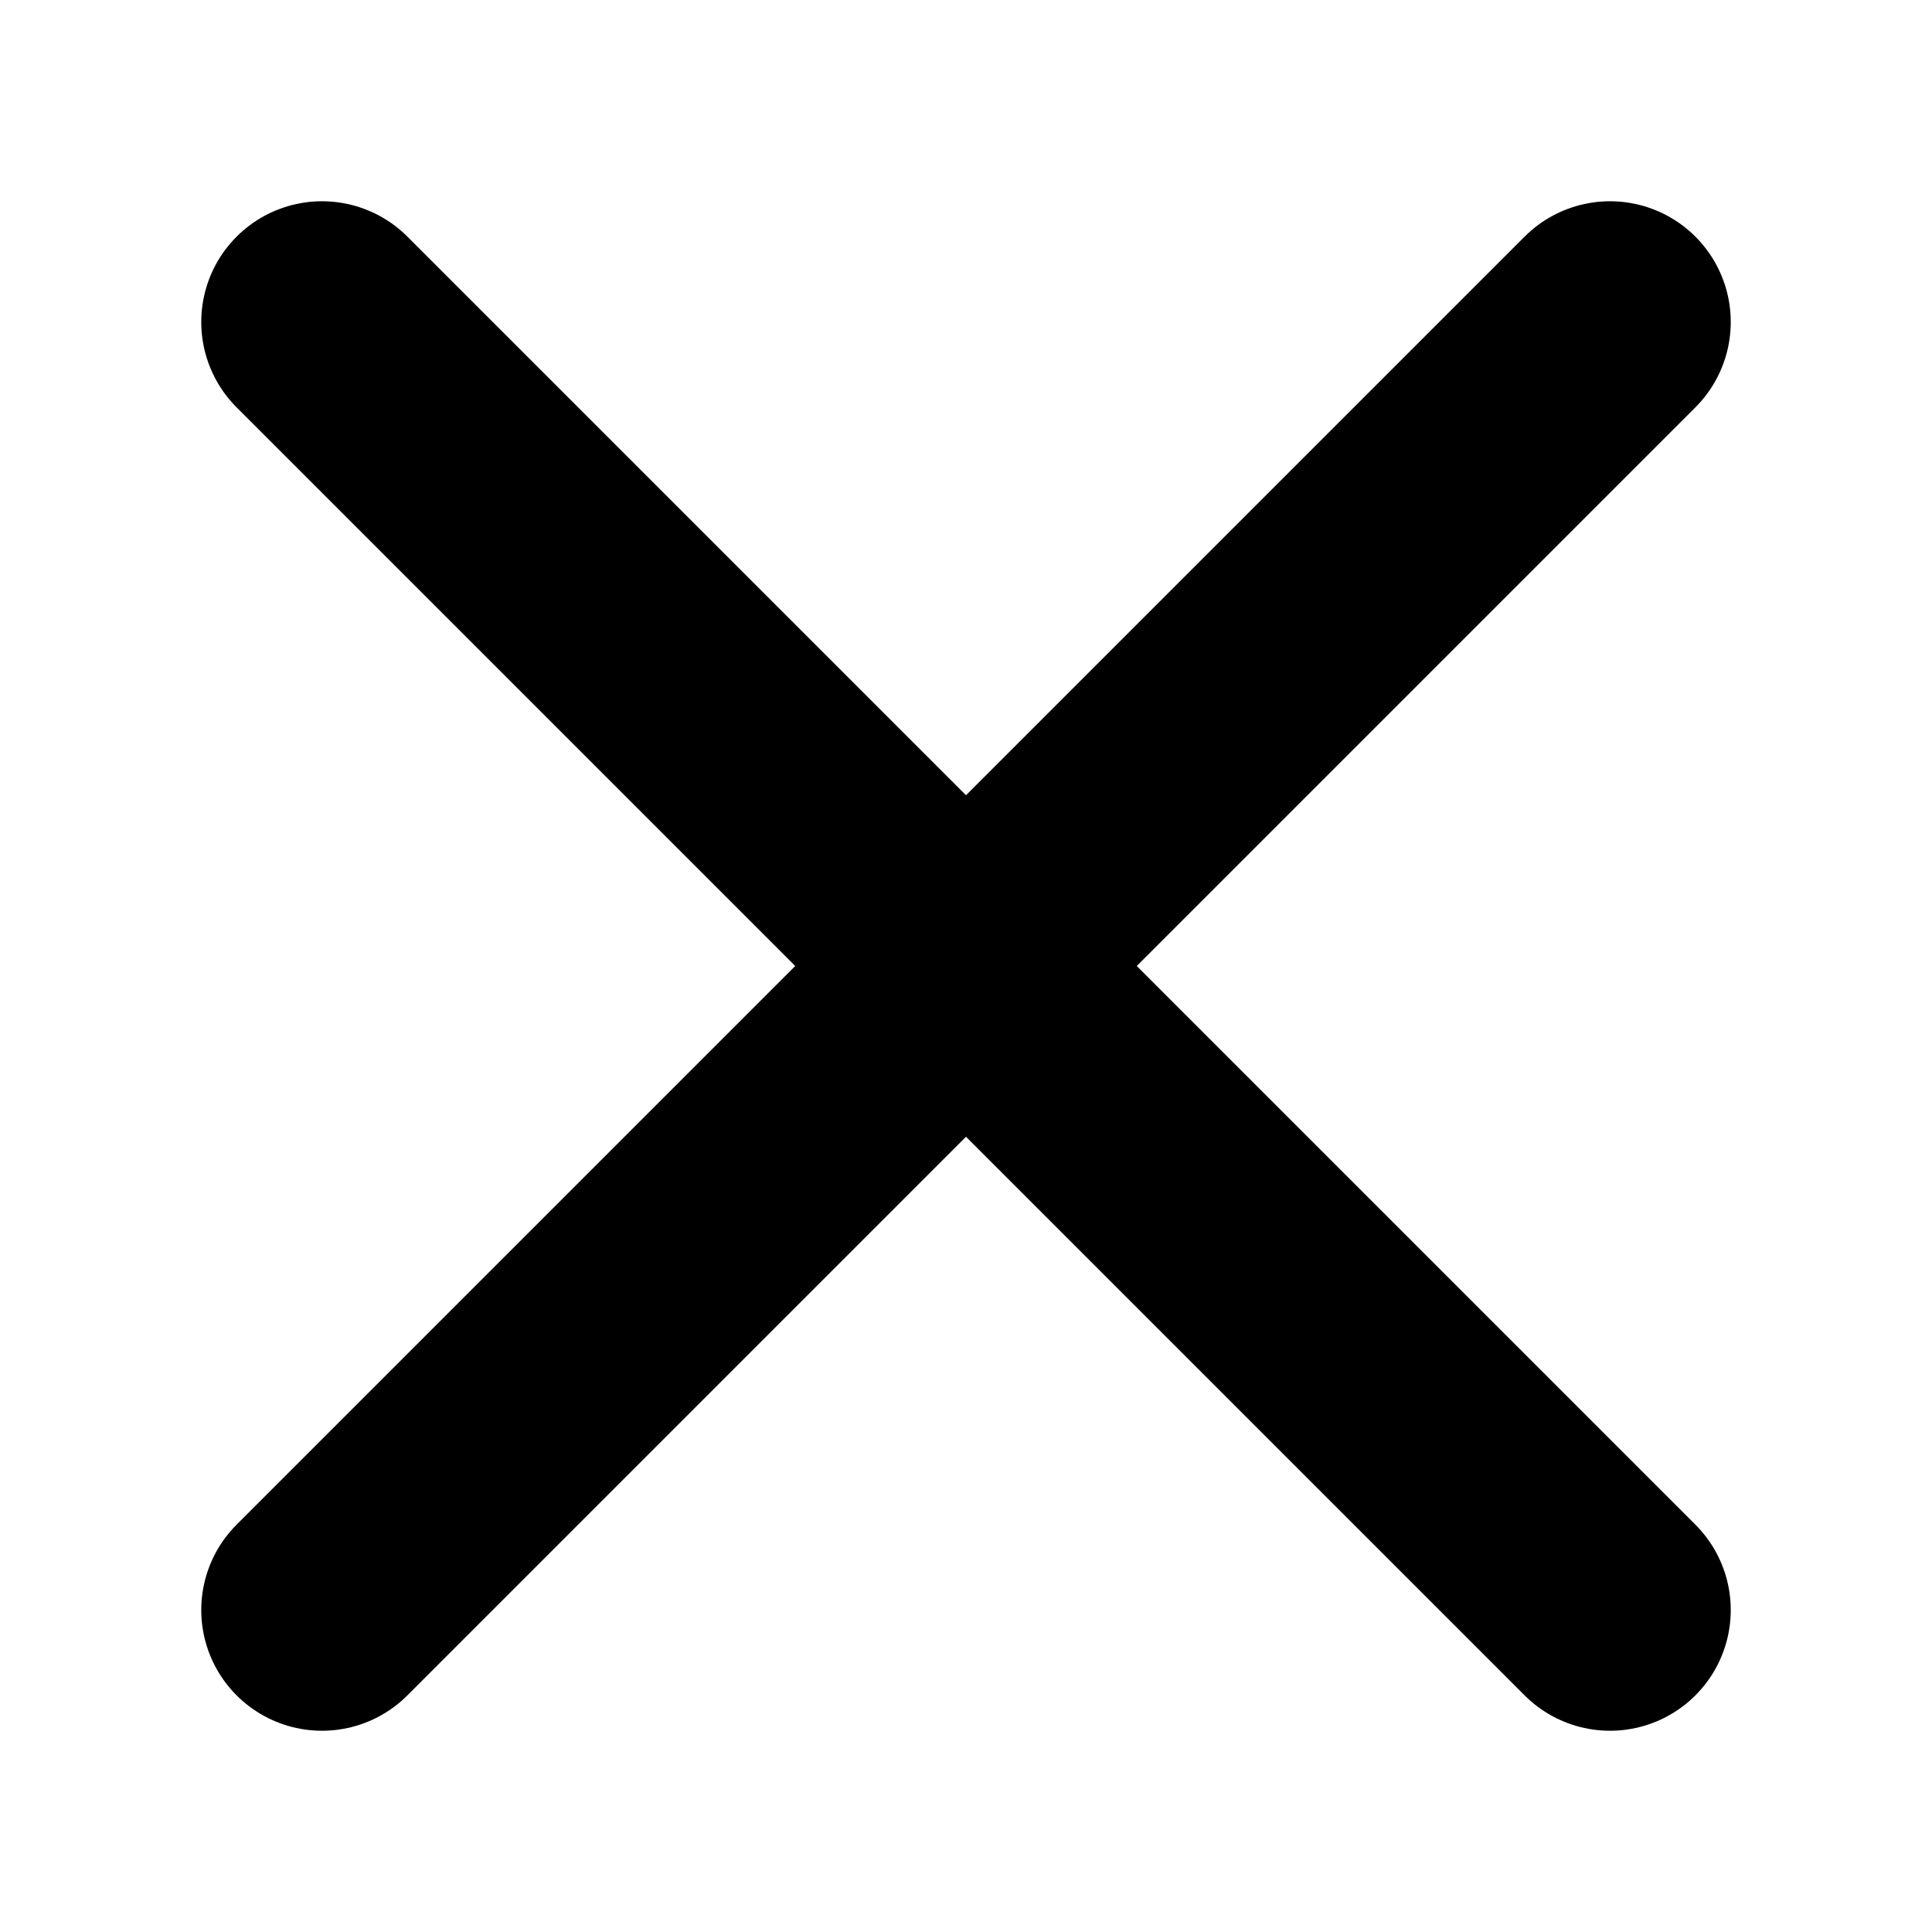
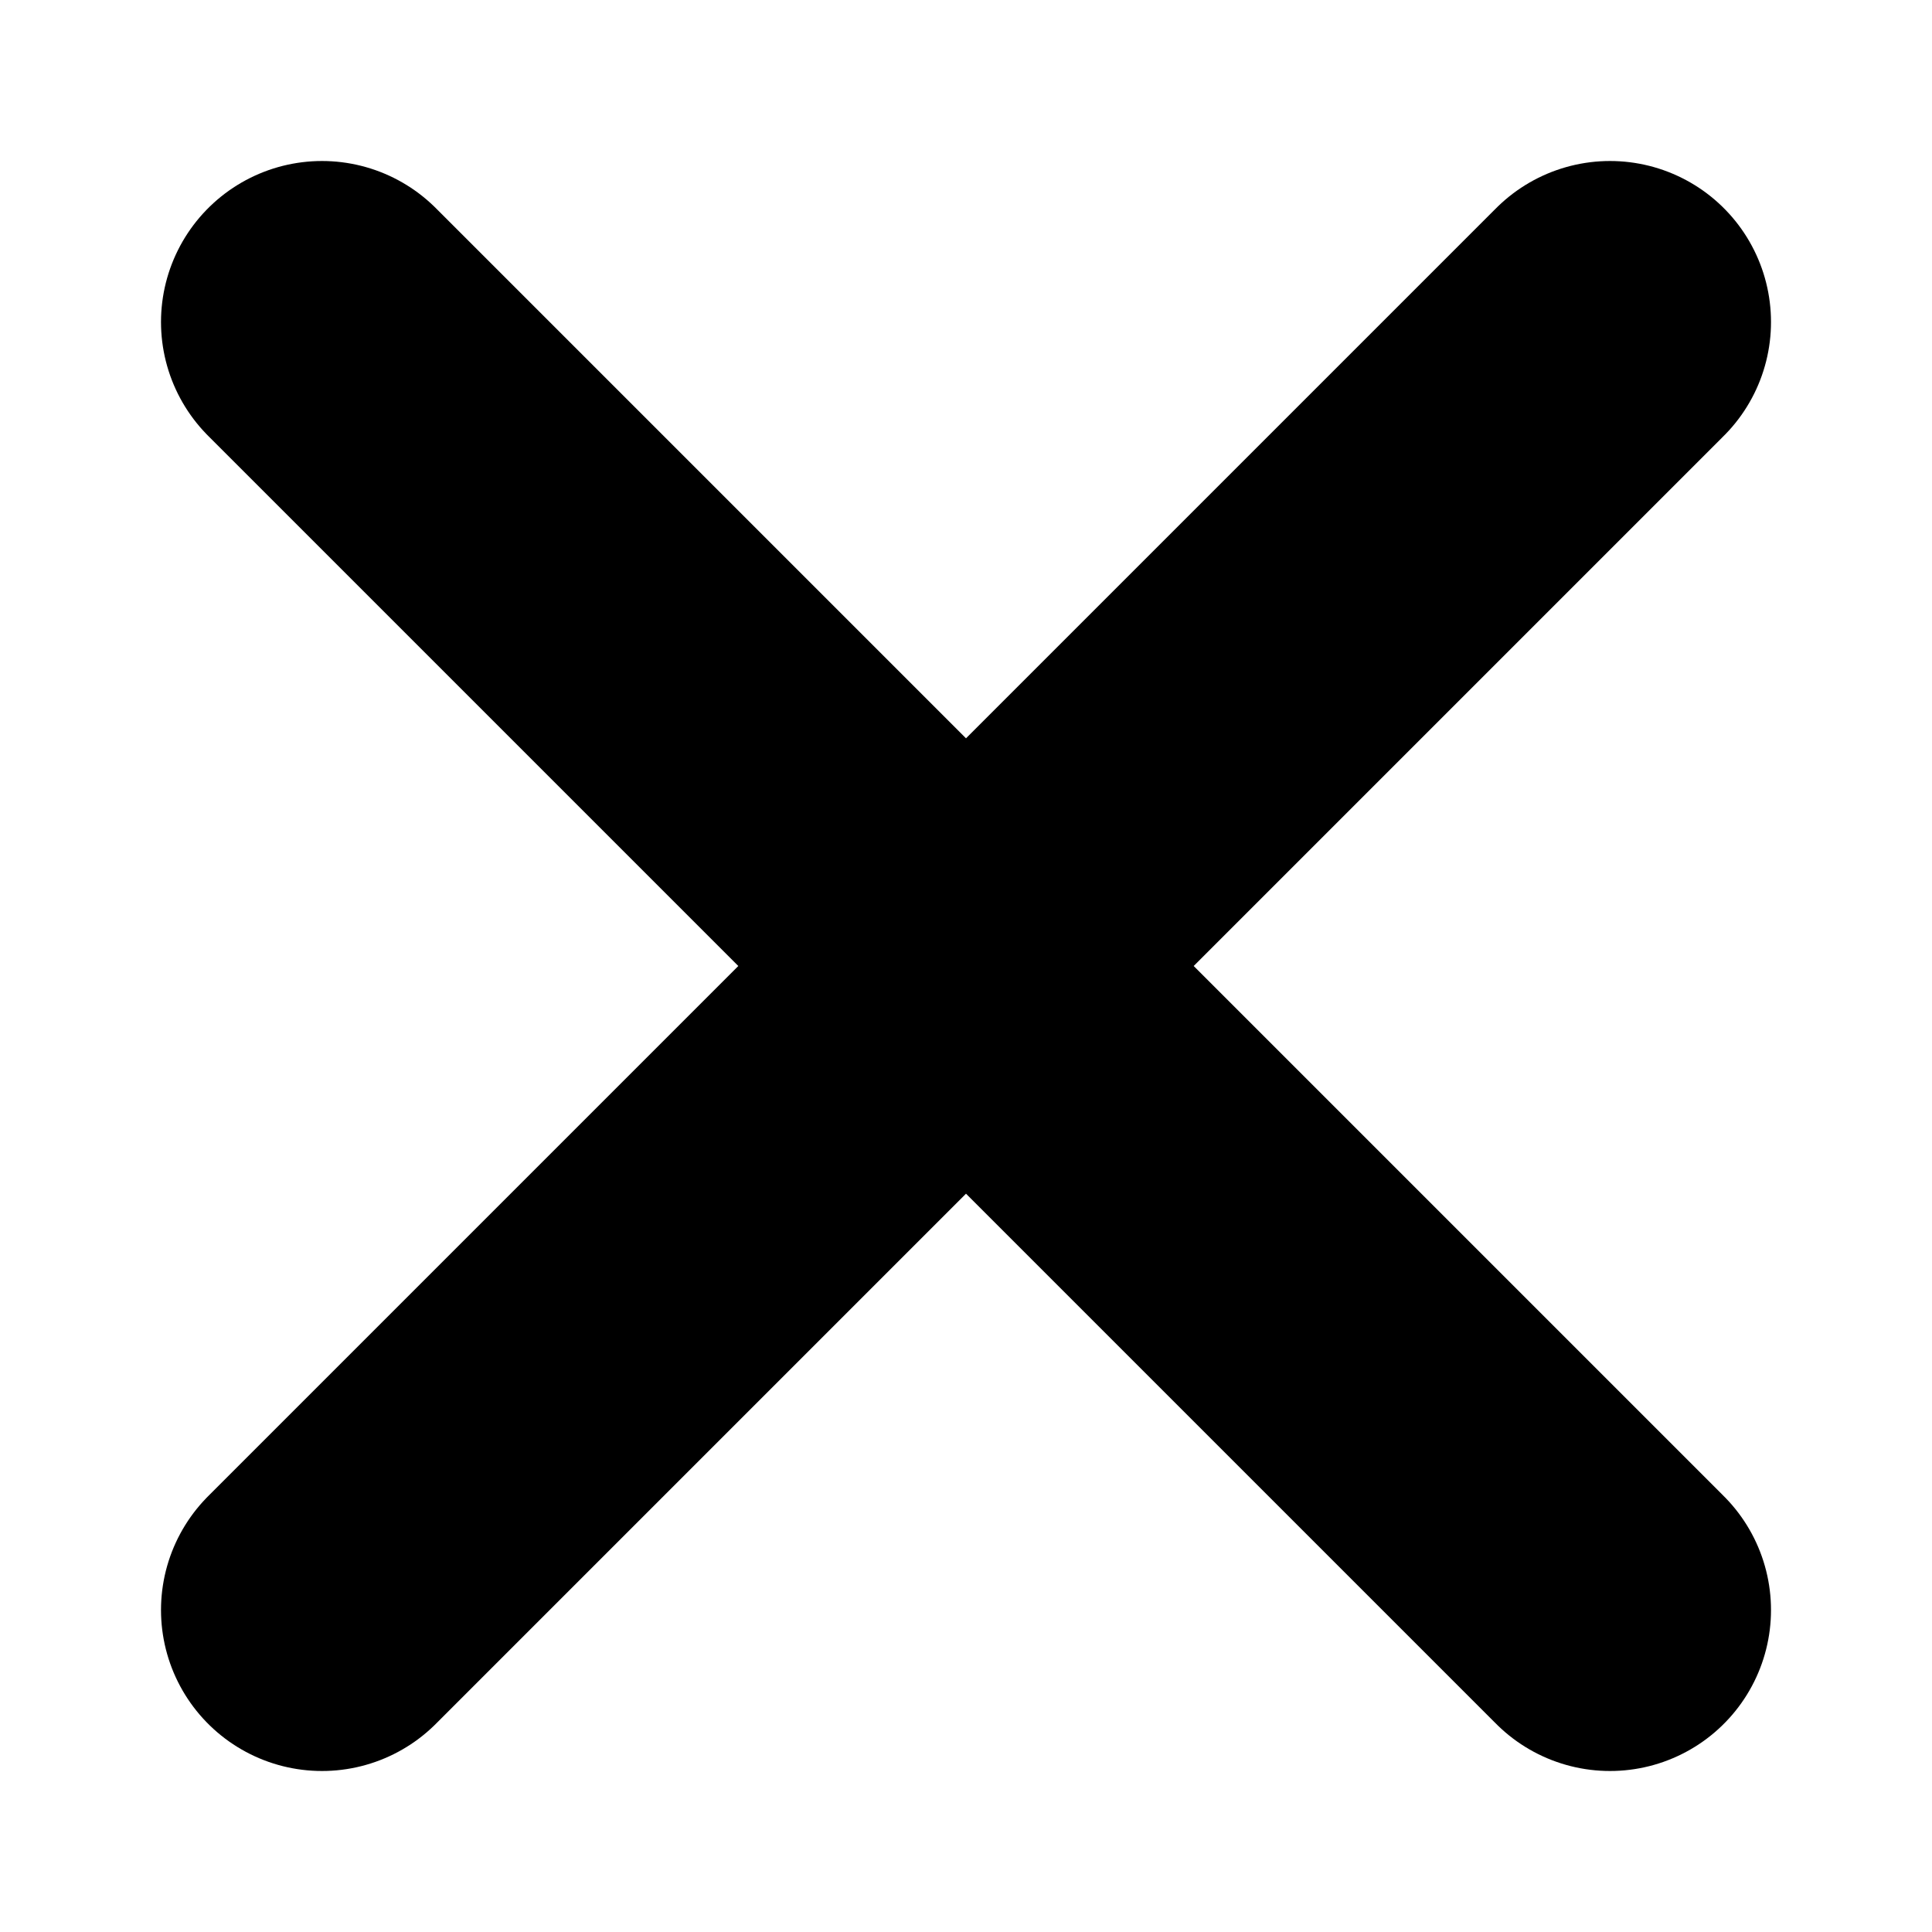
<svg xmlns="http://www.w3.org/2000/svg" fill="none" viewBox="0 0 24 24" stroke="currentColor">
-   <path stroke-linecap="round" stroke-linejoin="round" stroke-width="3px" d="M4 20L20 4M4 4l16 16" />
+   <path stroke-linecap="round" stroke-linejoin="round" stroke-width="4px" d="M4 20L20 4M4 4l16 16" />
</svg>
